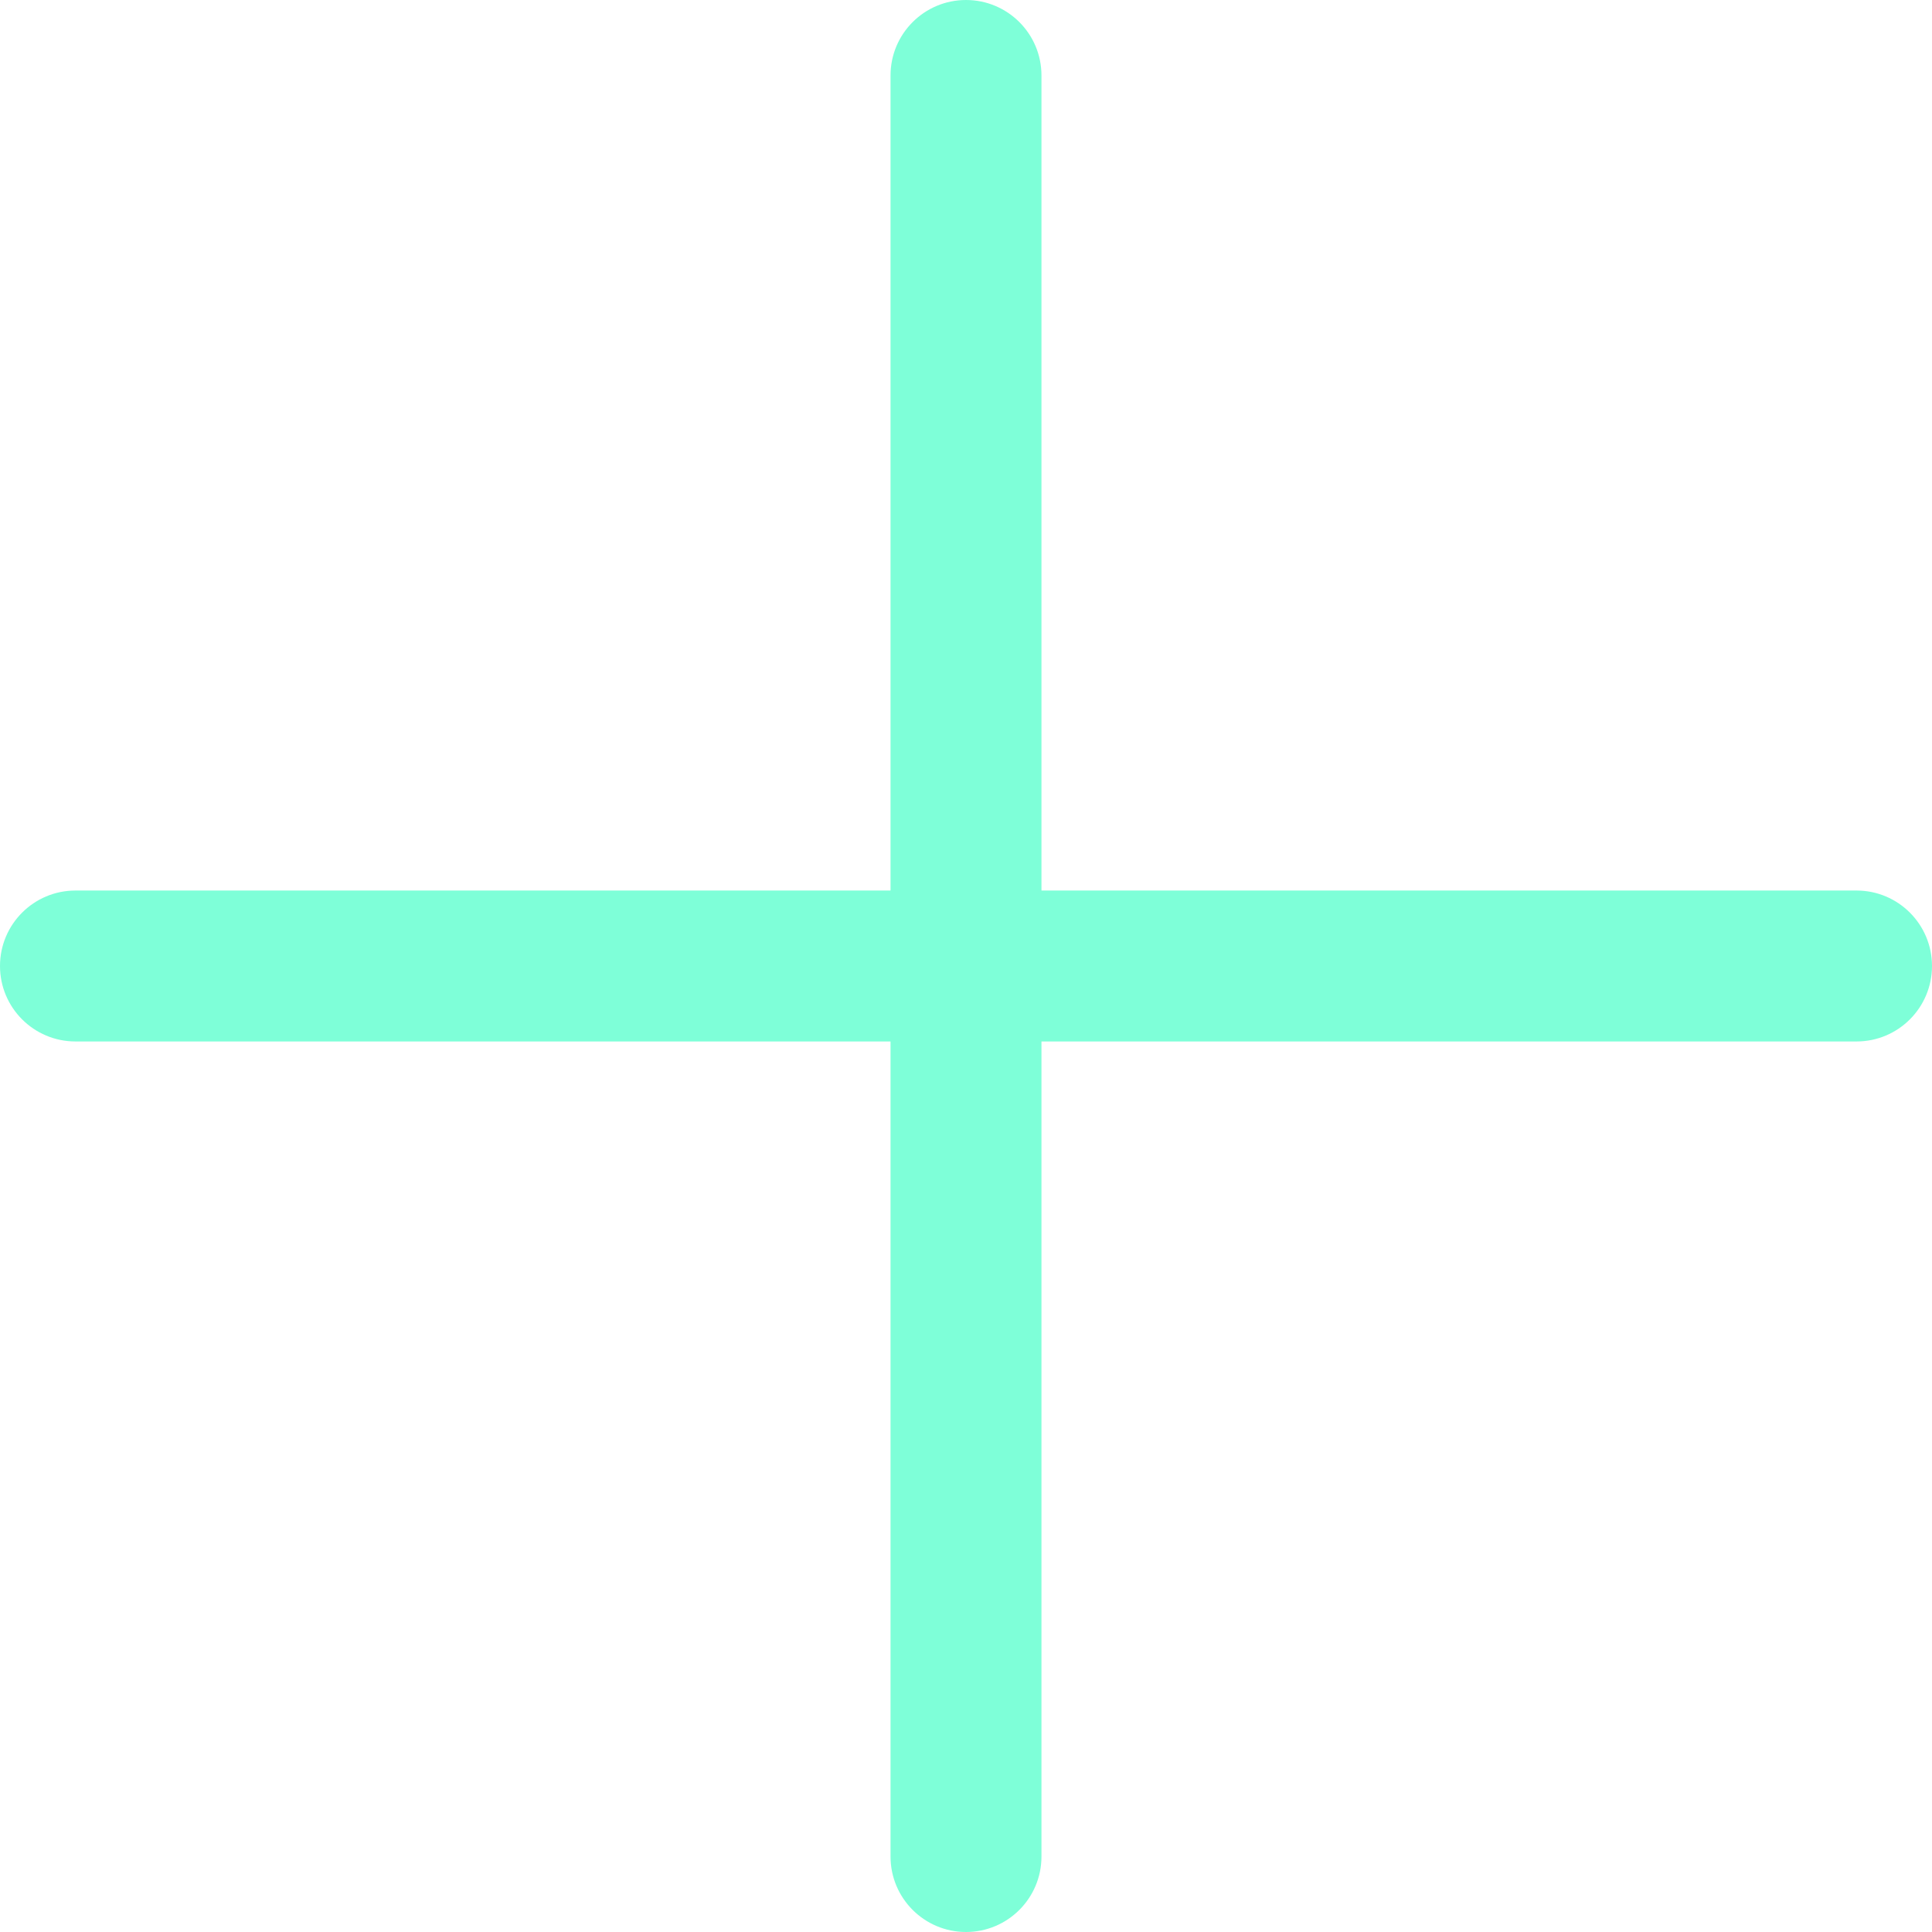
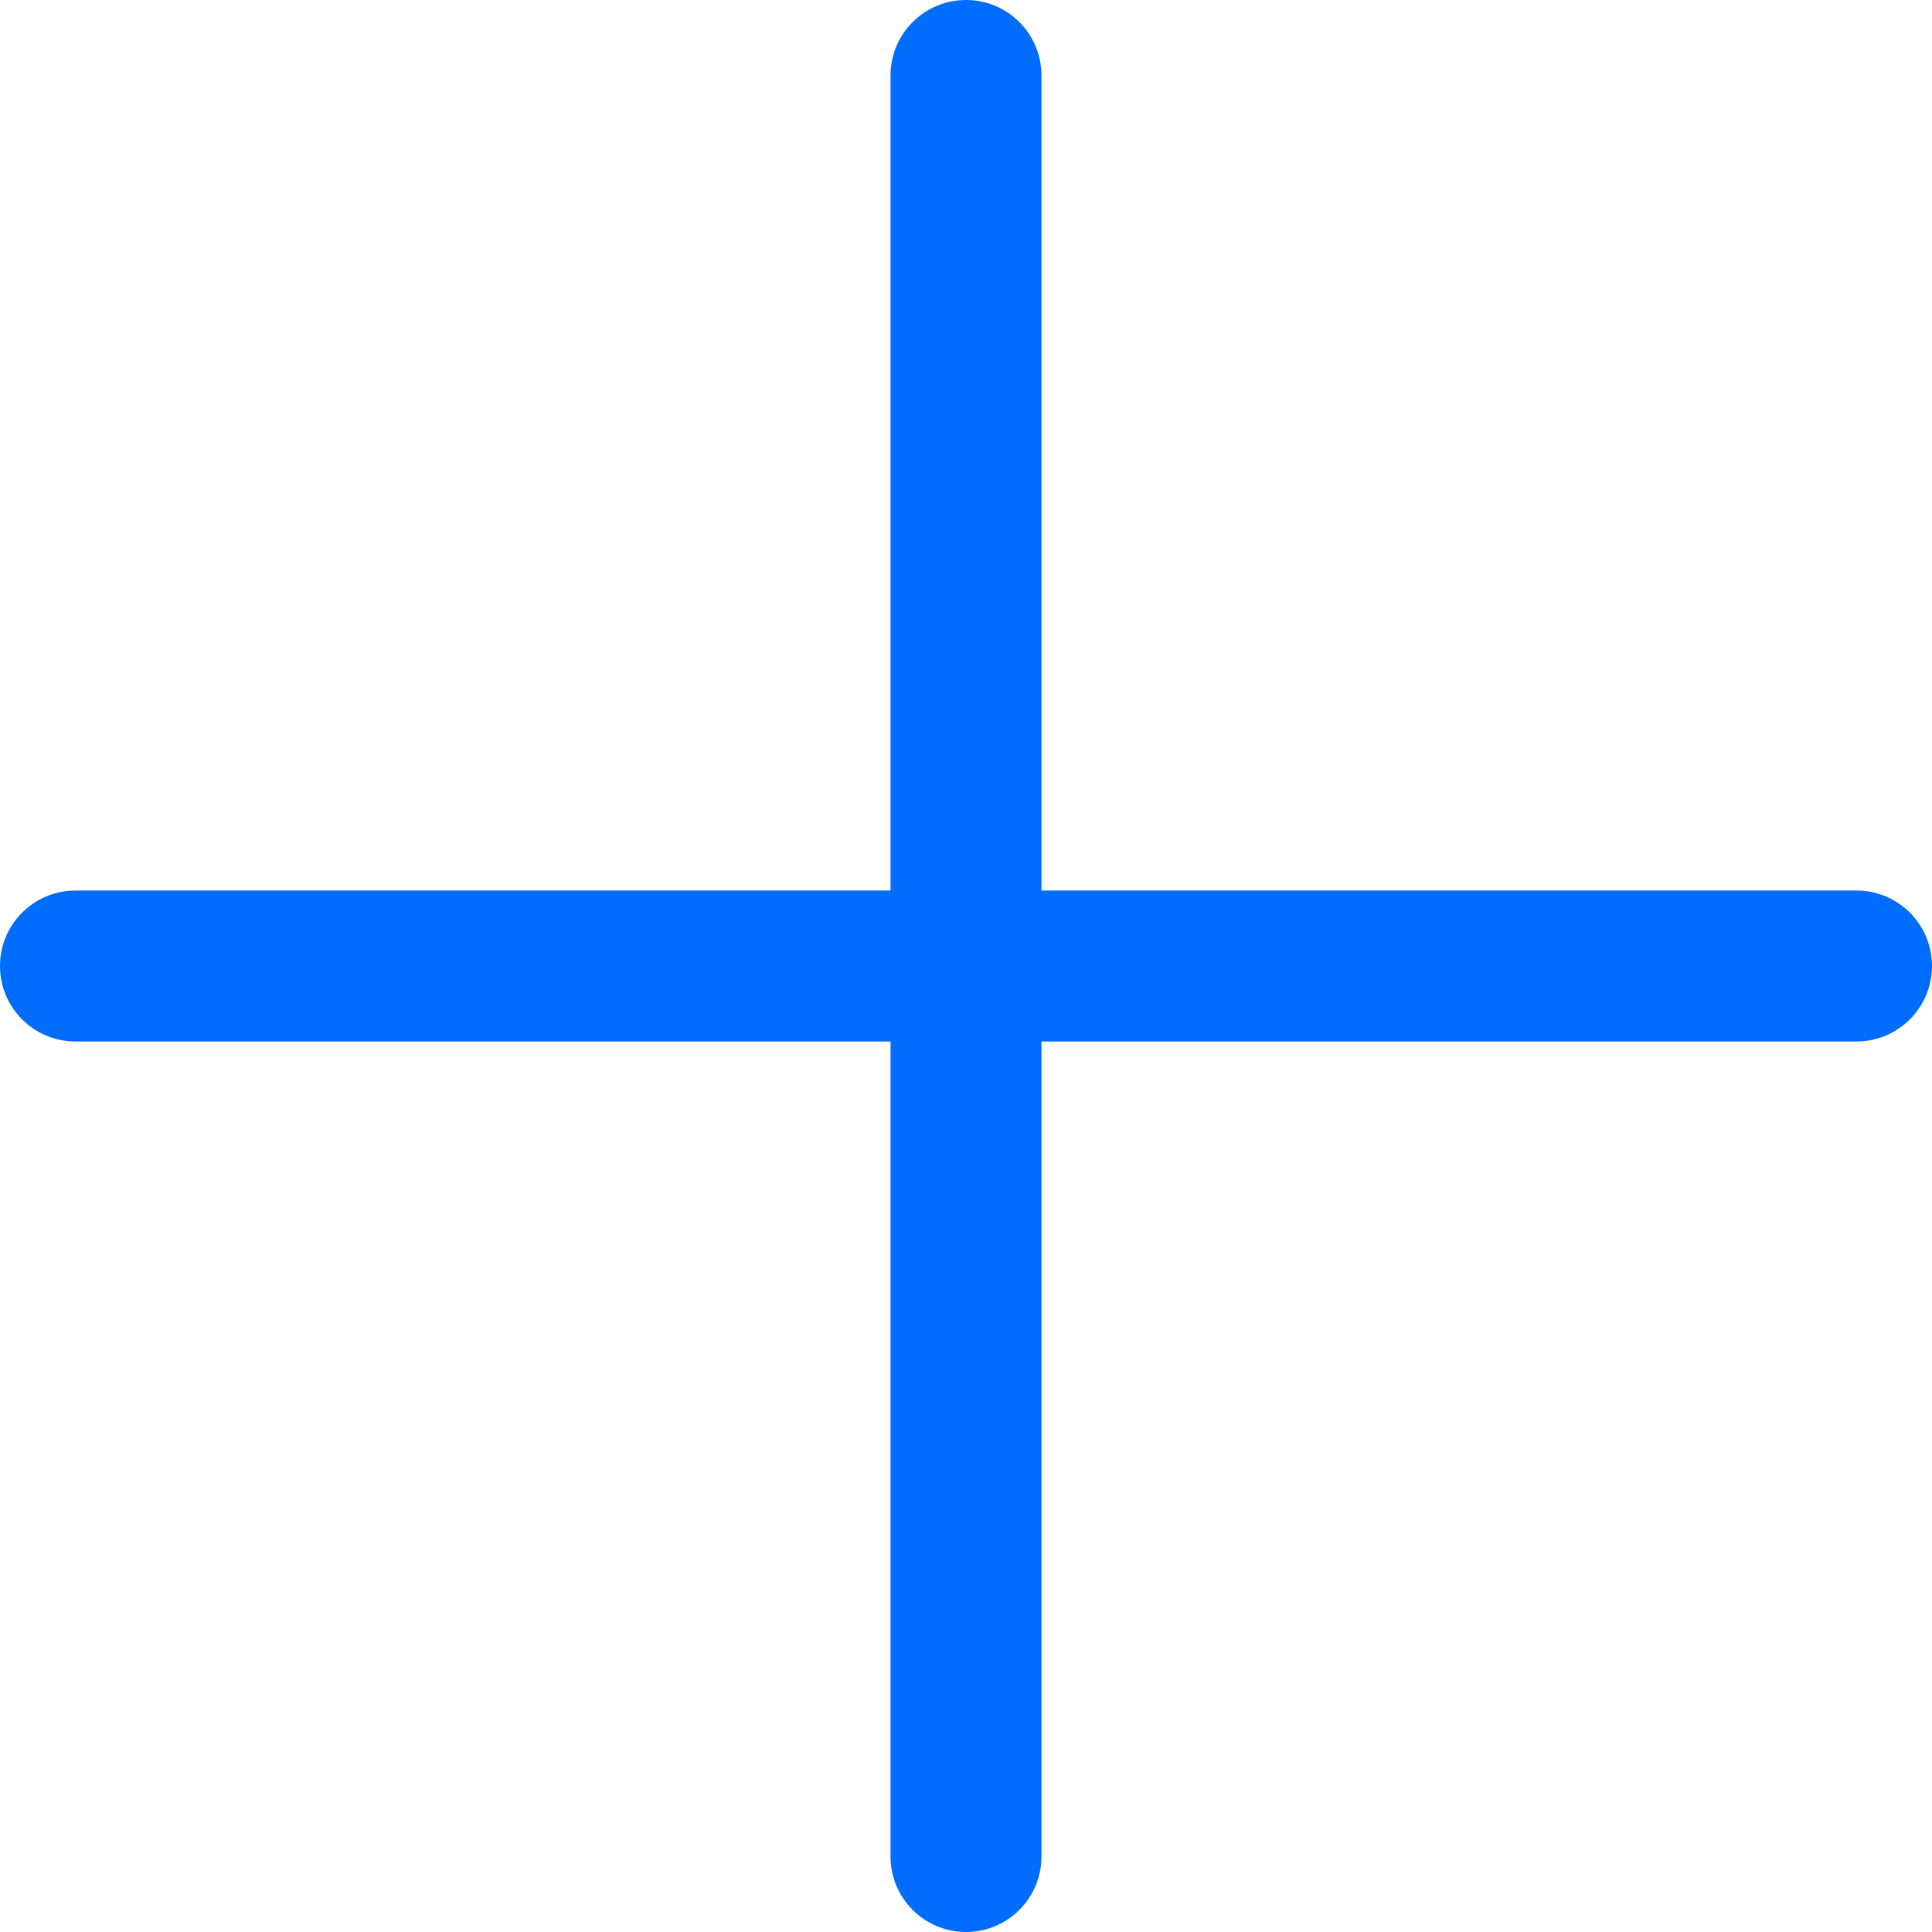
<svg xmlns="http://www.w3.org/2000/svg" version="1.1" id="Capa_1" x="0px" y="0px" viewBox="0 0 512 512" style="enable-background:new 0 0 512 512;" xml:space="preserve" width="512px" height="512px">
  <g>
    <g>
      <g>
-         <path d="M492,236H276V20c0-11.046-8.954-20-20-20c-11.046,0-20,8.954-20,20v216H20c-11.046,0-20,8.954-20,20s8.954,20,20,20h216    v216c0,11.046,8.954,20,20,20s20-8.954,20-20V276h216c11.046,0,20-8.954,20-20C512,244.954,503.046,236,492,236z" data-original="#000000" class="active-path" data-old_color="#000000" fill="#7EFFD8" />
+         <path d="M492,236H276V20c0-11.046-8.954-20-20-20c-11.046,0-20,8.954-20,20v216H20c-11.046,0-20,8.954-20,20s8.954,20,20,20h216    v216c0,11.046,8.954,20,20,20s20-8.954,20-20V276h216c11.046,0,20-8.954,20-20C512,244.954,503.046,236,492,236z" data-original="#000000" class="active-path" data-old_color="#000000" fill="#006DFF" />
      </g>
    </g>
  </g>
</svg>
